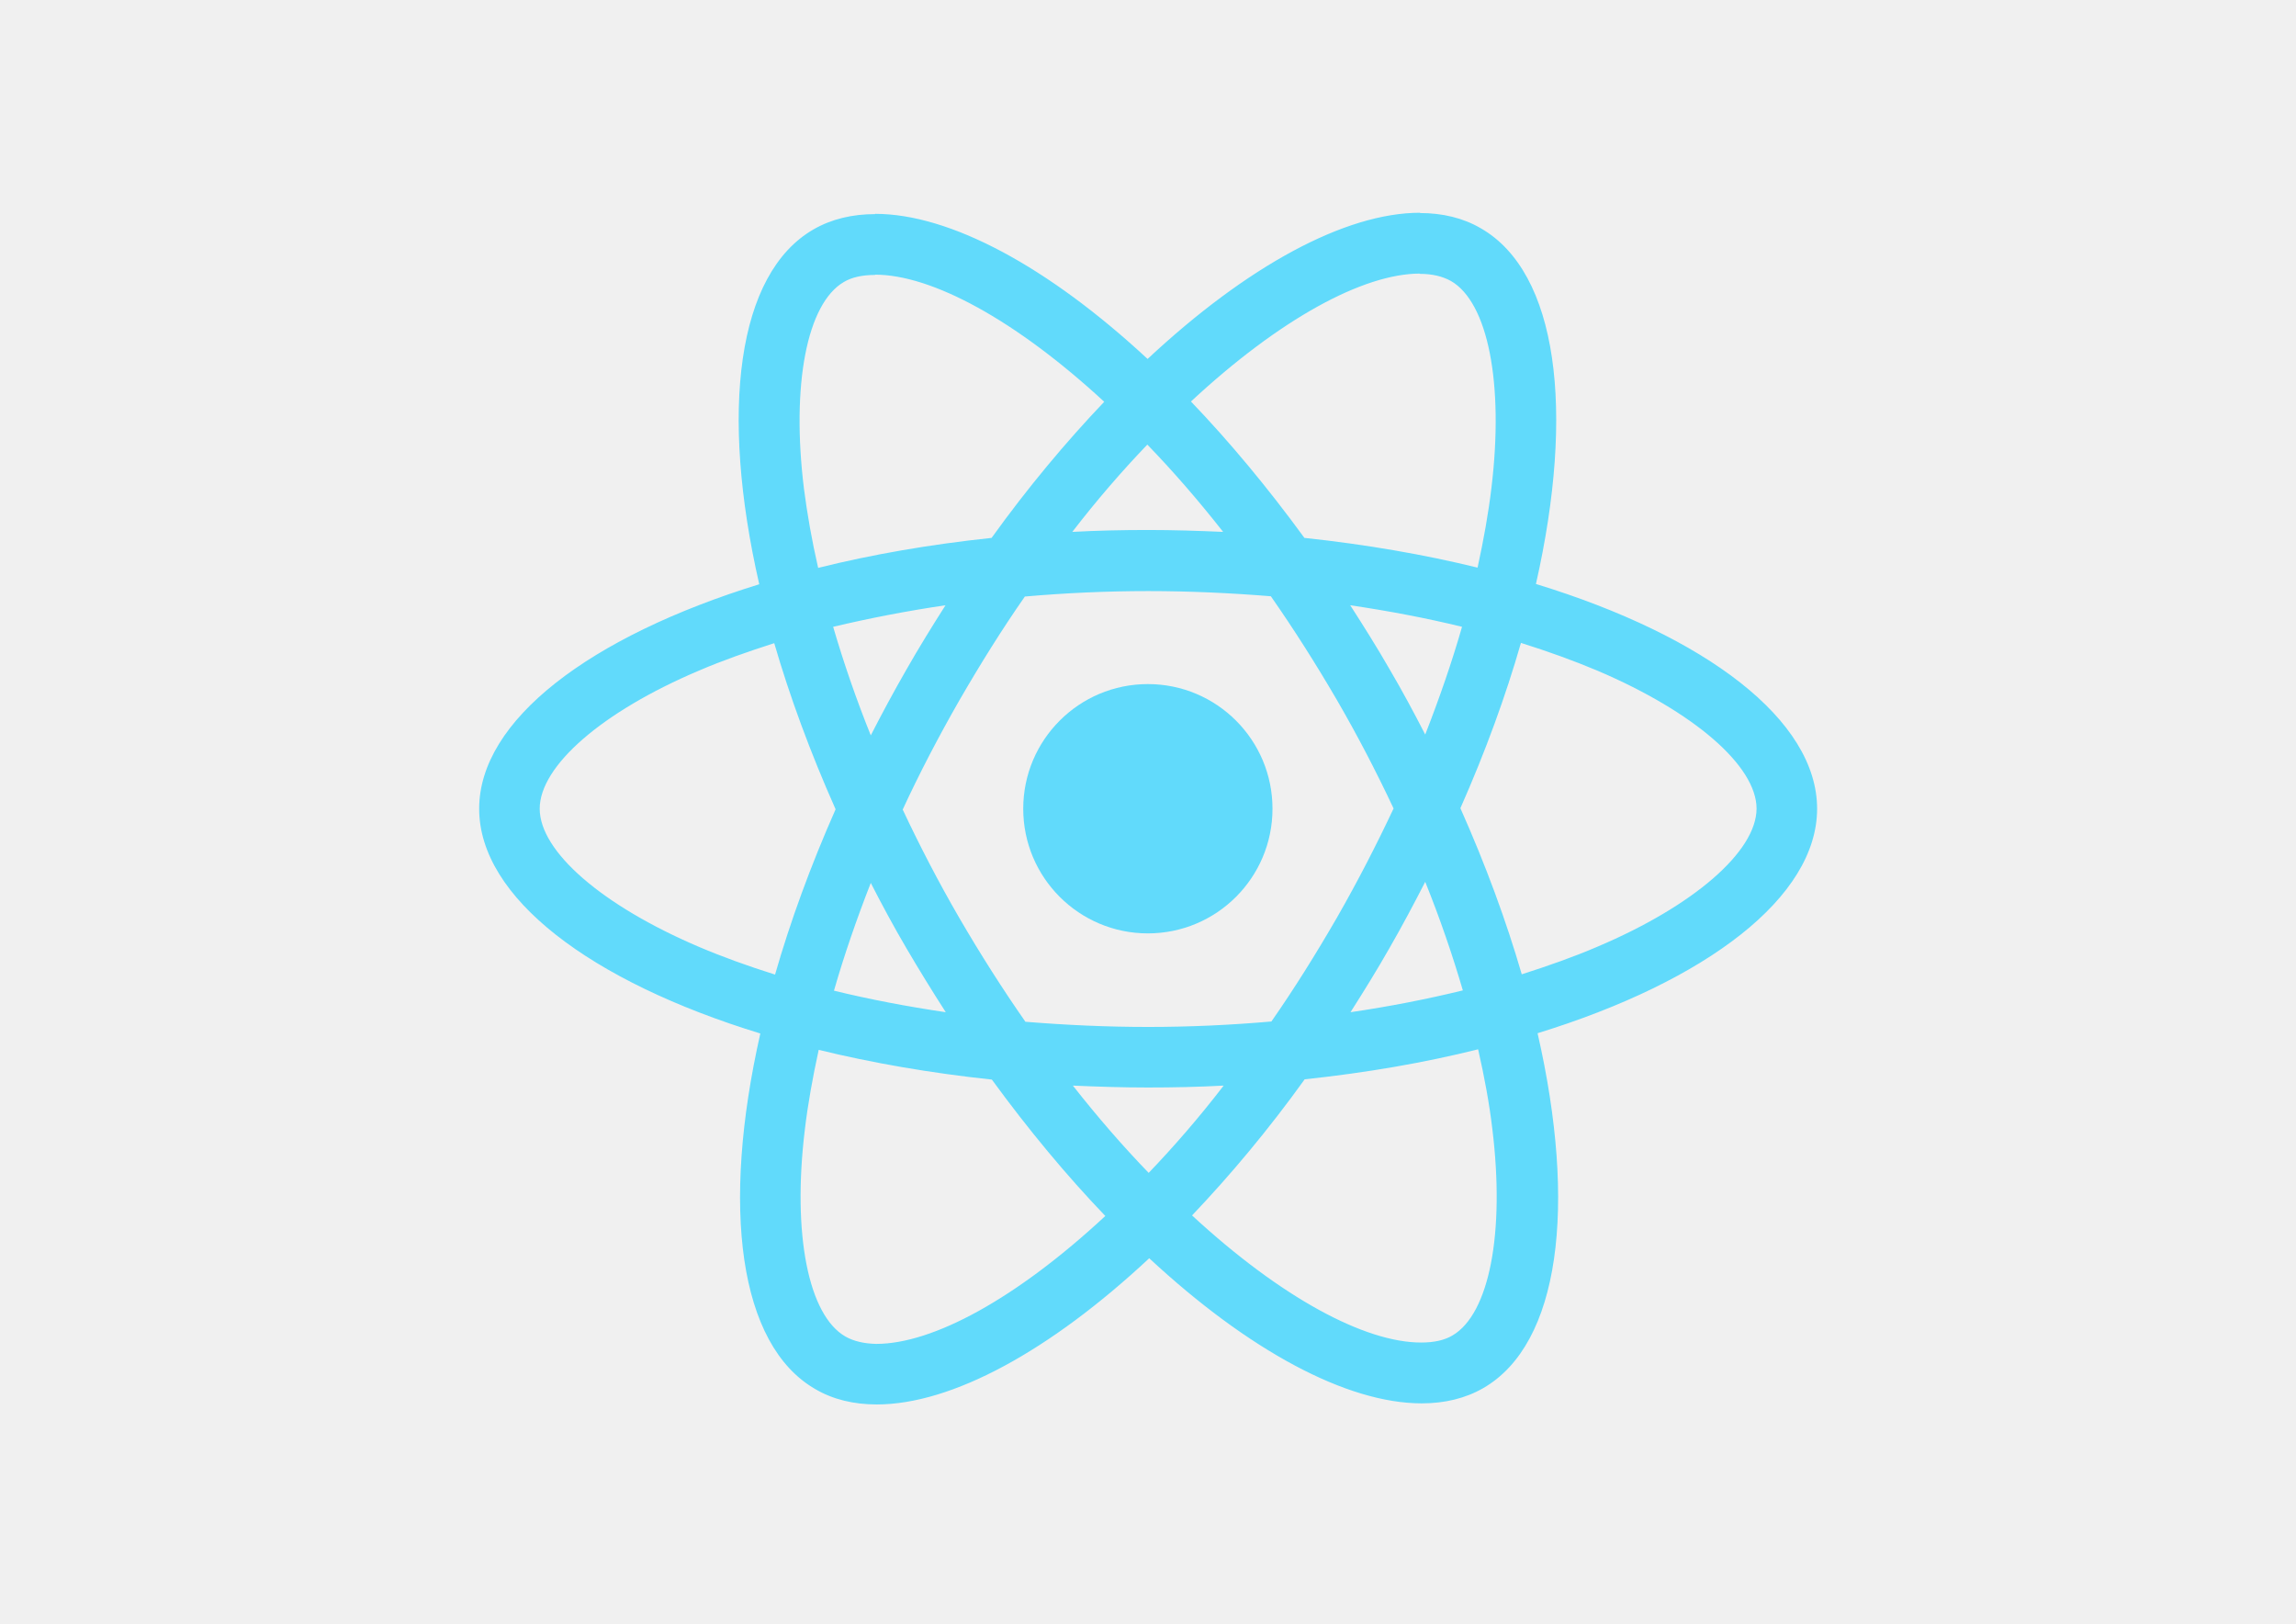
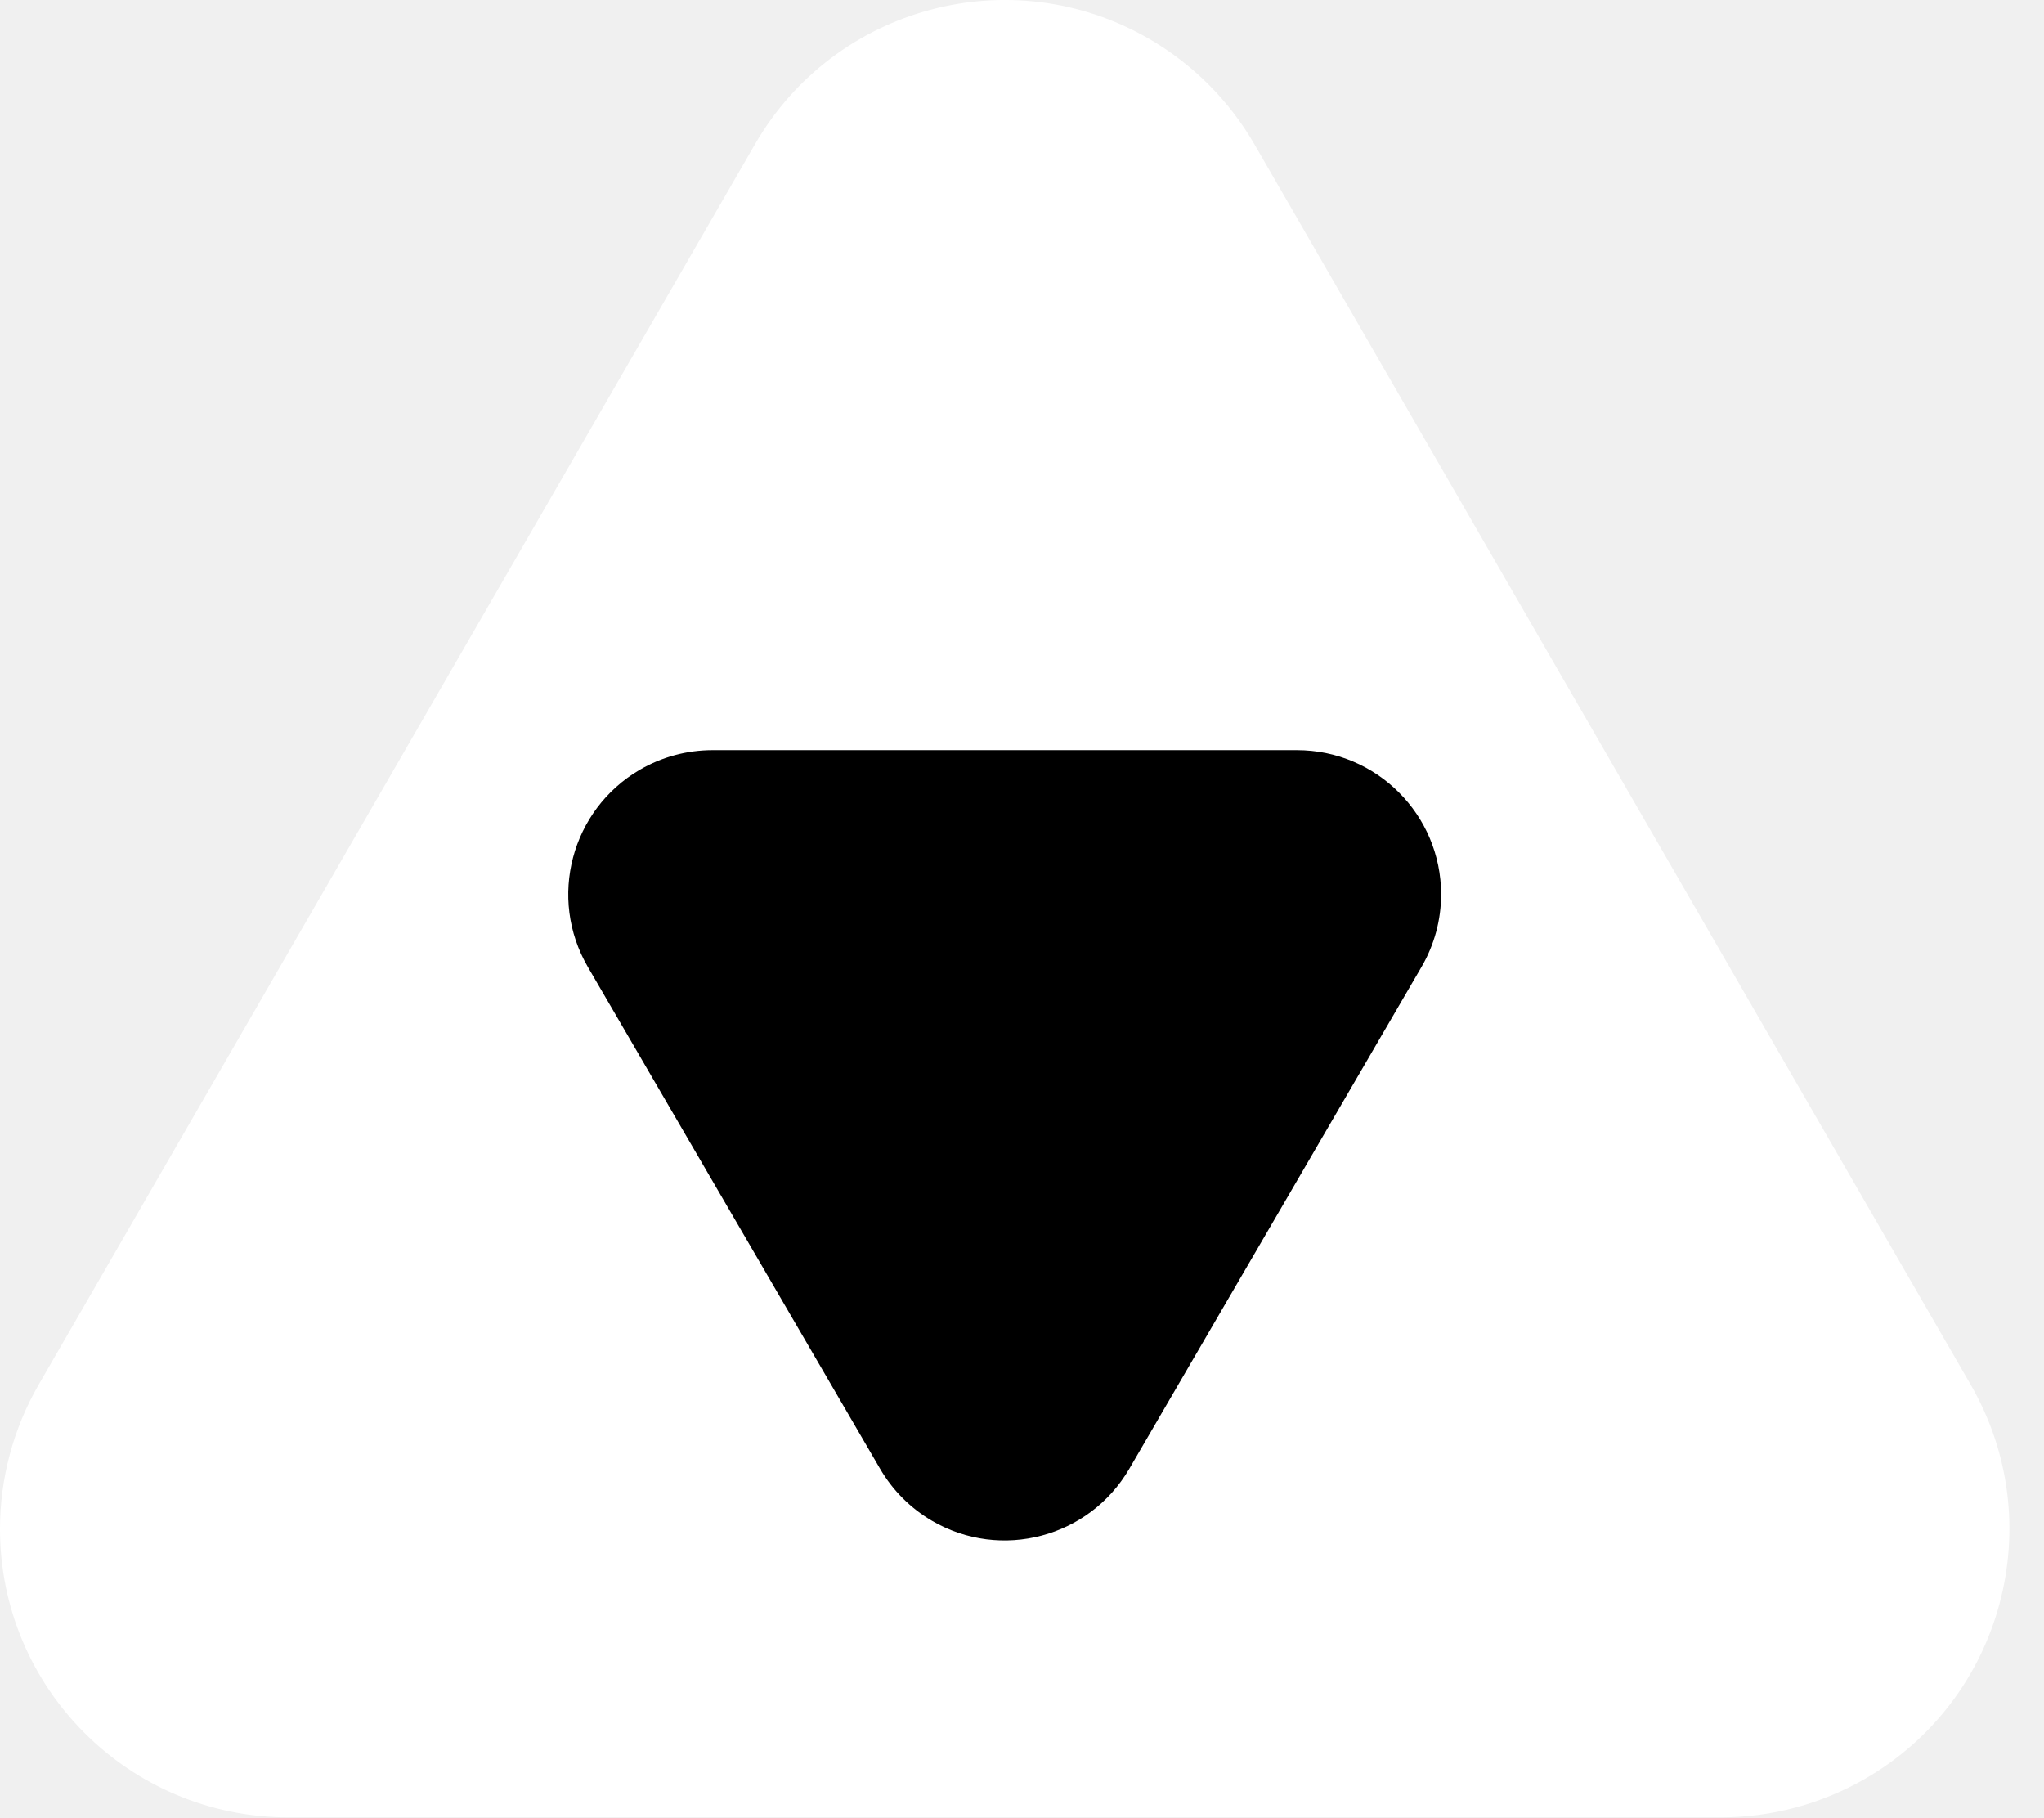
- <svg xmlns="http://www.w3.org/2000/svg" viewBox="0 0 841.9 595.3">
-   <g fill="#61DAFB">
-     <path d="M666.3 296.5c0-32.5-40.7-63.3-103.1-82.4 14.4-63.6 8-114.2-20.2-130.4-6.5-3.8-14.1-5.6-22.4-5.6v22.3c4.6 0 8.3.9 11.4 2.6 13.6 7.8 19.5 37.5 14.9 75.7-1.1 9.4-2.9 19.3-5.1 29.4-19.6-4.8-41-8.5-63.5-10.9-13.5-18.5-27.5-35.3-41.6-50 32.6-30.3 63.2-46.9 84-46.9V78c-27.5 0-63.5 19.6-99.9 53.6-36.4-33.8-72.4-53.2-99.9-53.2v22.3c20.7 0 51.4 16.5 84 46.6-14 14.7-28 31.4-41.3 49.9-22.6 2.4-44 6.1-63.6 11-2.3-10-4-19.7-5.2-29-4.7-38.2 1.1-67.9 14.6-75.8 3-1.8 6.9-2.6 11.5-2.6V78.5c-8.4 0-16 1.8-22.6 5.6-28.1 16.2-34.4 66.7-19.9 130.1-62.2 19.2-102.7 49.9-102.7 82.3 0 32.5 40.7 63.3 103.1 82.4-14.4 63.6-8 114.2 20.2 130.4 6.5 3.8 14.1 5.6 22.5 5.6 27.5 0 63.5-19.6 99.9-53.6 36.4 33.8 72.4 53.2 99.9 53.2 8.4 0 16-1.8 22.6-5.6 28.1-16.2 34.4-66.7 19.9-130.1 62-19.1 102.5-49.9 102.5-82.3zm-130.2-66.7c-3.7 12.9-8.3 26.2-13.5 39.5-4.1-8-8.4-16-13.1-24-4.6-8-9.5-15.8-14.4-23.4 14.2 2.1 27.9 4.7 41 7.9zm-45.8 106.5c-7.8 13.5-15.8 26.3-24.1 38.2-14.9 1.3-30 2-45.2 2-15.1 0-30.2-.7-45-1.9-8.3-11.9-16.4-24.6-24.2-38-7.6-13.1-14.5-26.4-20.8-39.8 6.2-13.4 13.2-26.8 20.7-39.9 7.8-13.5 15.8-26.3 24.1-38.2 14.9-1.3 30-2 45.2-2 15.1 0 30.2.7 45 1.9 8.3 11.9 16.4 24.6 24.2 38 7.6 13.1 14.5 26.4 20.8 39.8-6.3 13.4-13.2 26.8-20.7 39.9zm32.3-13c5.4 13.4 10 26.8 13.8 39.8-13.1 3.2-26.9 5.9-41.2 8 4.9-7.7 9.8-15.6 14.4-23.7 4.6-8 8.9-16.1 13-24.1zM421.2 430c-9.3-9.6-18.6-20.3-27.8-32 9 .4 18.2.7 27.5.7 9.4 0 18.7-.2 27.8-.7-9 11.7-18.3 22.4-27.5 32zm-74.4-58.9c-14.2-2.1-27.9-4.7-41-7.9 3.7-12.9 8.3-26.2 13.5-39.5 4.1 8 8.4 16 13.1 24 4.7 8 9.5 15.8 14.4 23.4zM420.7 163c9.3 9.6 18.6 20.3 27.8 32-9-.4-18.2-.7-27.5-.7-9.4 0-18.7.2-27.8.7 9-11.7 18.3-22.4 27.5-32zm-74 58.9c-4.9 7.7-9.8 15.6-14.4 23.7-4.6 8-8.9 16-13 24-5.4-13.4-10-26.8-13.8-39.8 13.1-3.1 26.9-5.8 41.2-7.9zm-90.5 125.2c-35.4-15.1-58.3-34.9-58.3-50.6 0-15.7 22.9-35.6 58.3-50.6 8.6-3.7 18-7 27.7-10.1 5.7 19.6 13.2 40 22.5 60.9-9.2 20.8-16.6 41.1-22.2 60.6-9.9-3.1-19.3-6.5-28-10.2zM310 490c-13.6-7.8-19.5-37.5-14.9-75.7 1.1-9.4 2.9-19.3 5.1-29.4 19.6 4.8 41 8.5 63.5 10.9 13.5 18.5 27.5 35.3 41.6 50-32.6 30.3-63.2 46.9-84 46.9-4.5-.1-8.3-1-11.3-2.7zm237.2-76.2c4.7 38.2-1.1 67.9-14.6 75.8-3 1.8-6.9 2.6-11.5 2.6-20.7 0-51.4-16.5-84-46.6 14-14.7 28-31.4 41.3-49.9 22.6-2.4 44-6.1 63.6-11 2.3 10.1 4.1 19.8 5.2 29.1zm38.5-66.7c-8.6 3.7-18 7-27.7 10.1-5.7-19.6-13.2-40-22.5-60.9 9.2-20.8 16.6-41.1 22.2-60.6 9.9 3.1 19.3 6.5 28.1 10.2 35.4 15.1 58.3 34.9 58.3 50.6-.1 15.7-23 35.6-58.4 50.6zM320.8 78.4z" />
-     <circle cx="420.9" cy="296.5" r="45.7" />
-     <path d="M520.5 78.1z" />
-   </g>
+ <svg xmlns="http://www.w3.org/2000/svg" width="45" height="40" viewBox="0 0 45 40" fill="none">
+   <path fill-rule="evenodd" clip-rule="evenodd" d="M27.616 3.174L43.386 30.477C45.14 33.513 44.101 37.395 41.065 39.149C40.099 39.706 39.004 40 37.889 40H6.348C2.842 40 1.65962e-10 37.158 1.65962e-10 33.652C-8.05944e-06 32.537 0.294 31.442 0.851 30.477L16.622 3.174C18.375 0.138 22.258 -0.902 25.294 0.852C26.258 1.409 27.059 2.21 27.616 3.174Z" fill="white" />
+   <path fill-rule="evenodd" clip-rule="evenodd" d="M19.376 32.328L12.942 21.283C12.06 19.768 12.573 17.825 14.087 16.942C14.572 16.66 15.124 16.511 15.685 16.511H28.553C30.306 16.511 31.727 17.932 31.727 19.685C31.727 20.247 31.578 20.798 31.295 21.283L24.862 32.328C23.979 33.843 22.036 34.356 20.521 33.474C20.047 33.197 19.652 32.803 19.376 32.328Z" fill="black" />
</svg>
